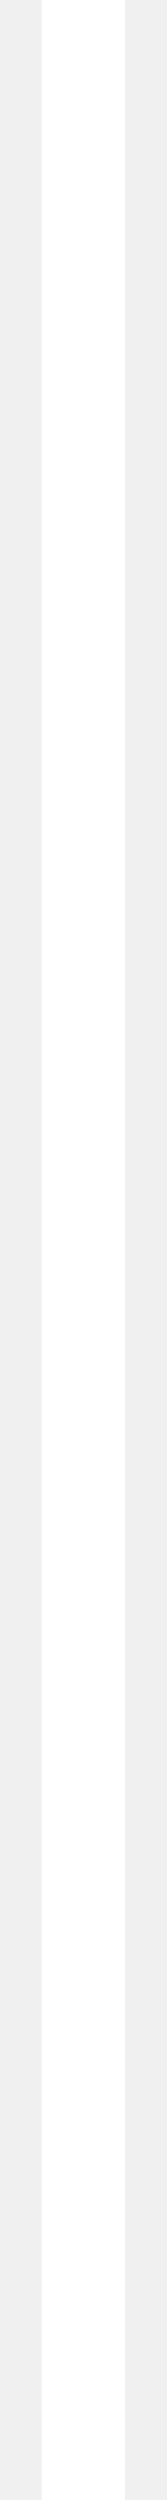
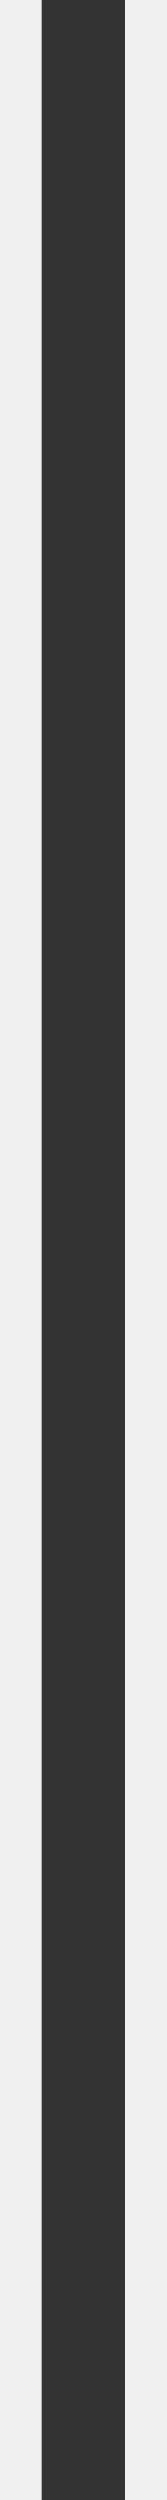
<svg xmlns="http://www.w3.org/2000/svg" width="2" height="30" viewBox="0 0 2 30" fill="none">
  <path fill-rule="evenodd" clip-rule="evenodd" d="M1 0.5V29.5V0.5Z" fill="#D4D3D3" />
-   <path d="M1 0.5V29.5" stroke="white" stroke-linecap="square" />
+   <path d="M1 0.5V29.5" stroke="#333333" stroke-linecap="square" />
</svg>
